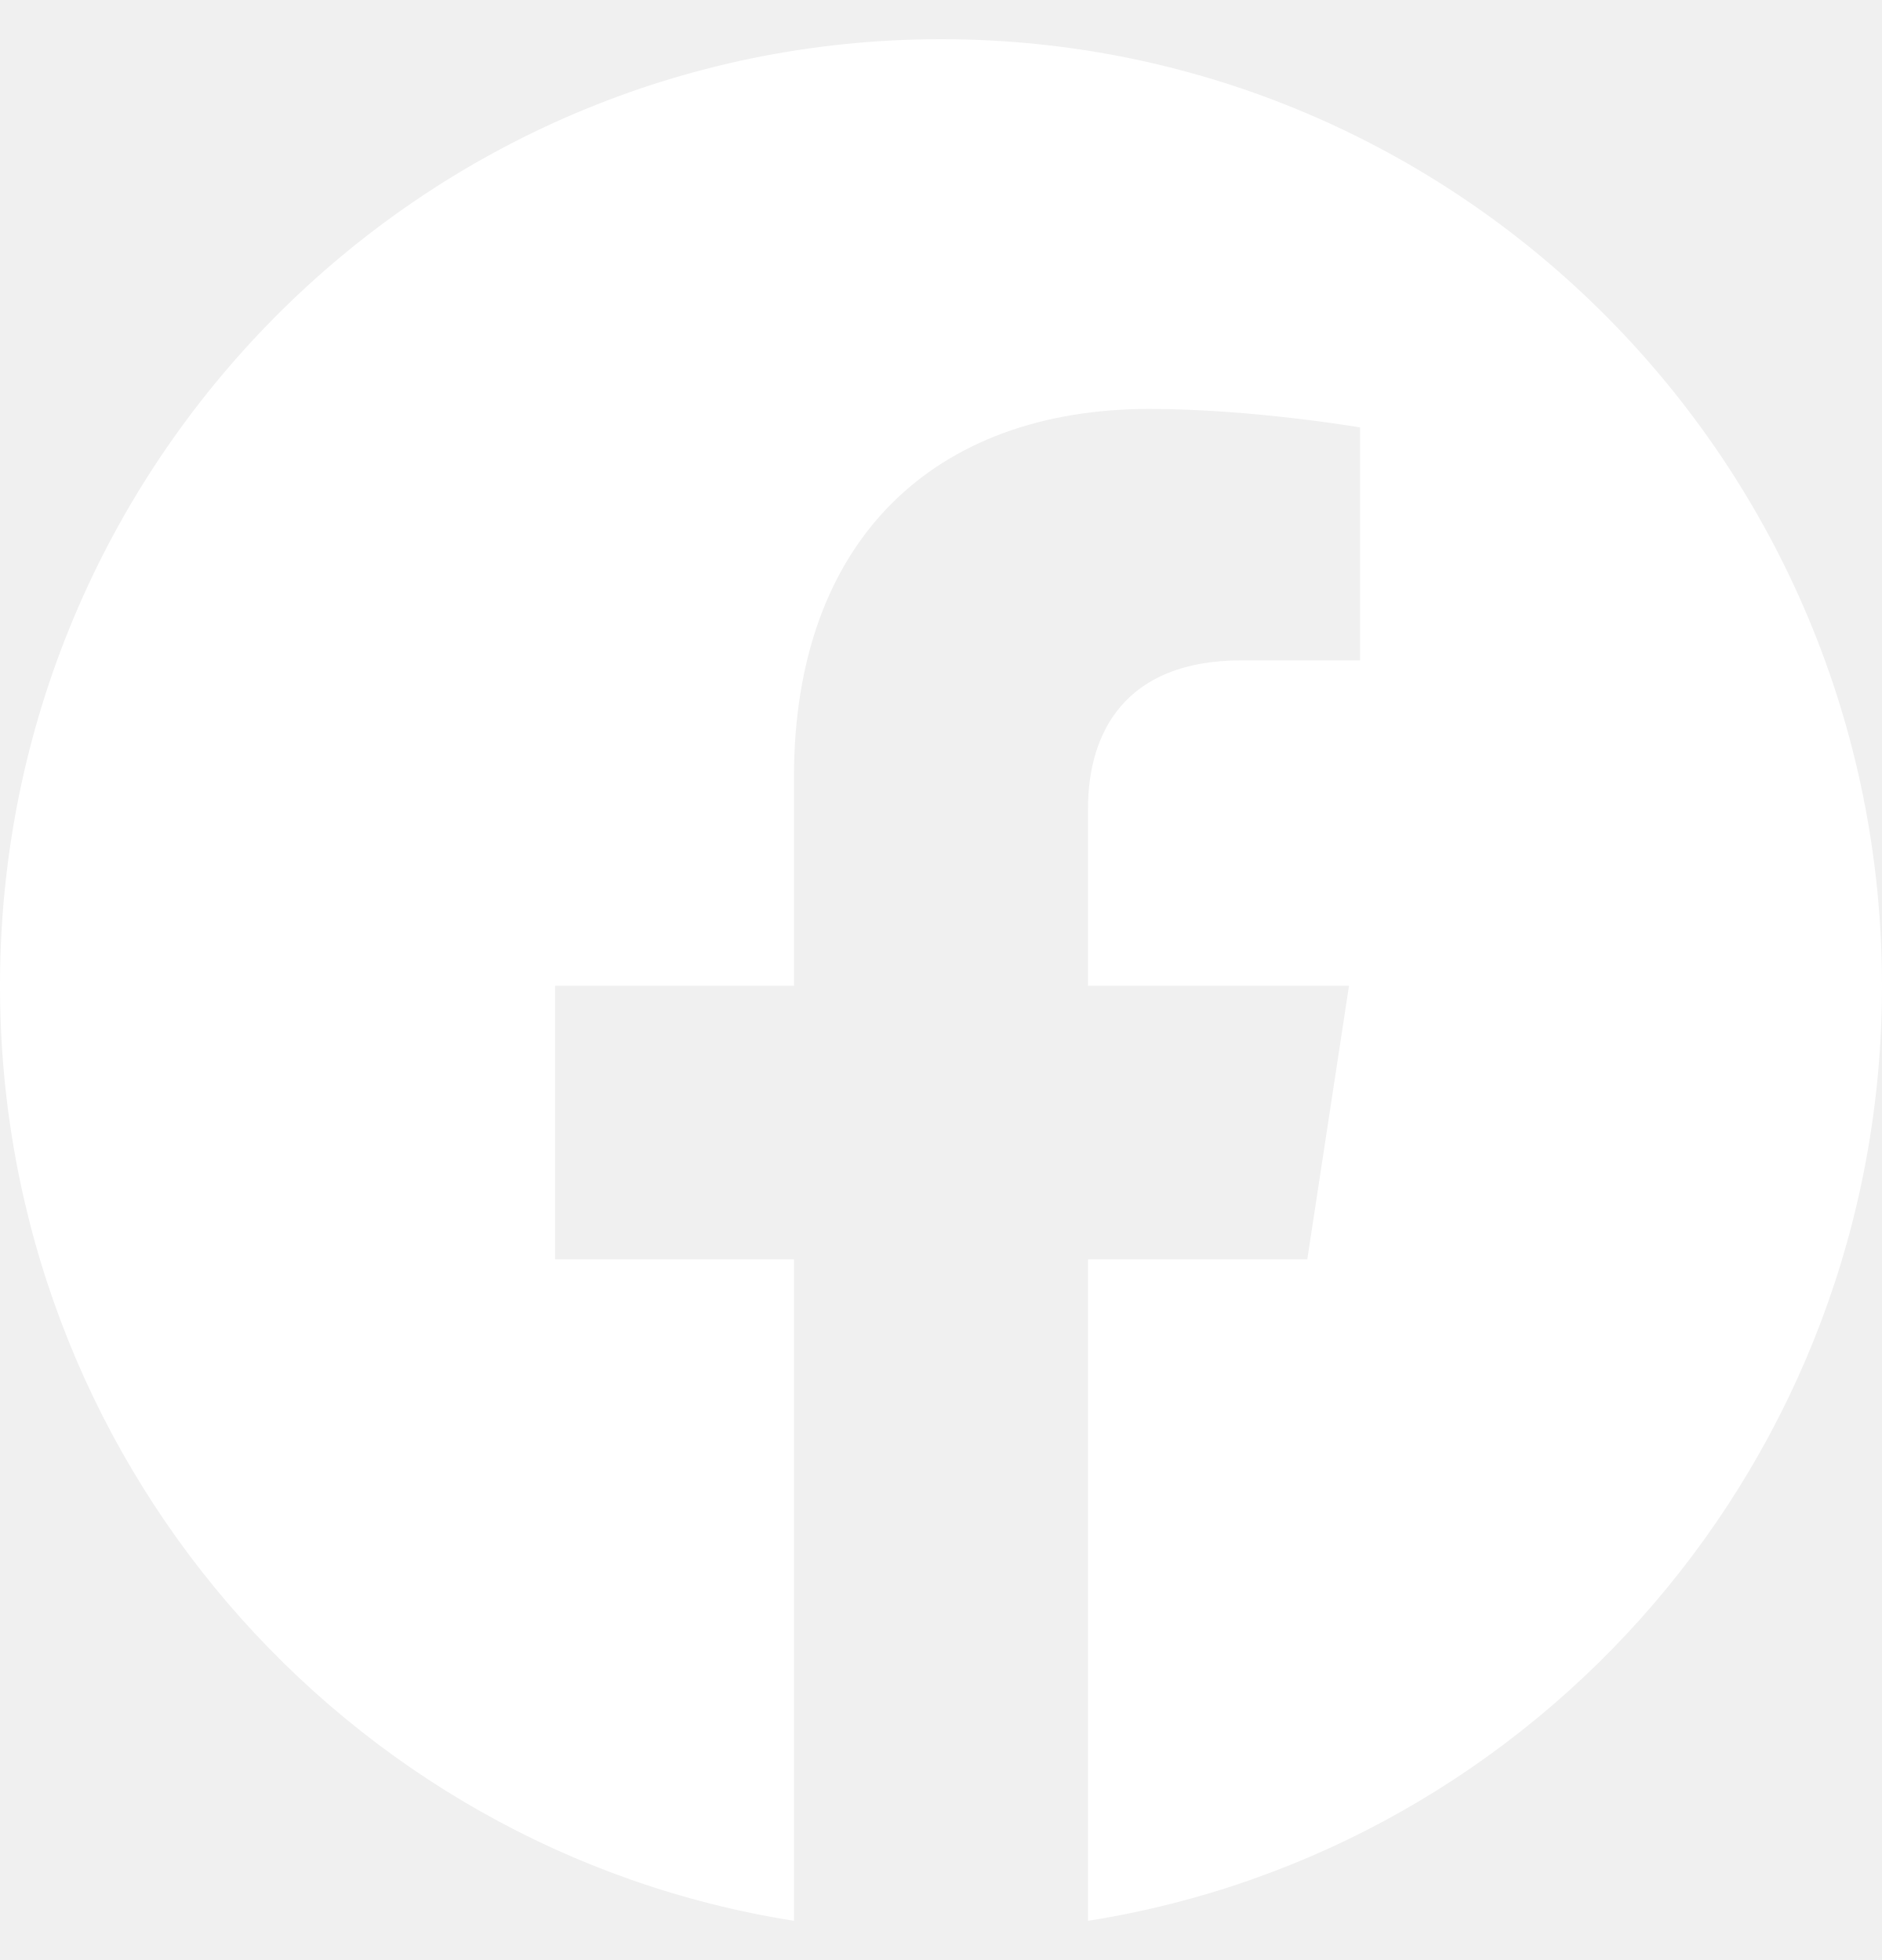
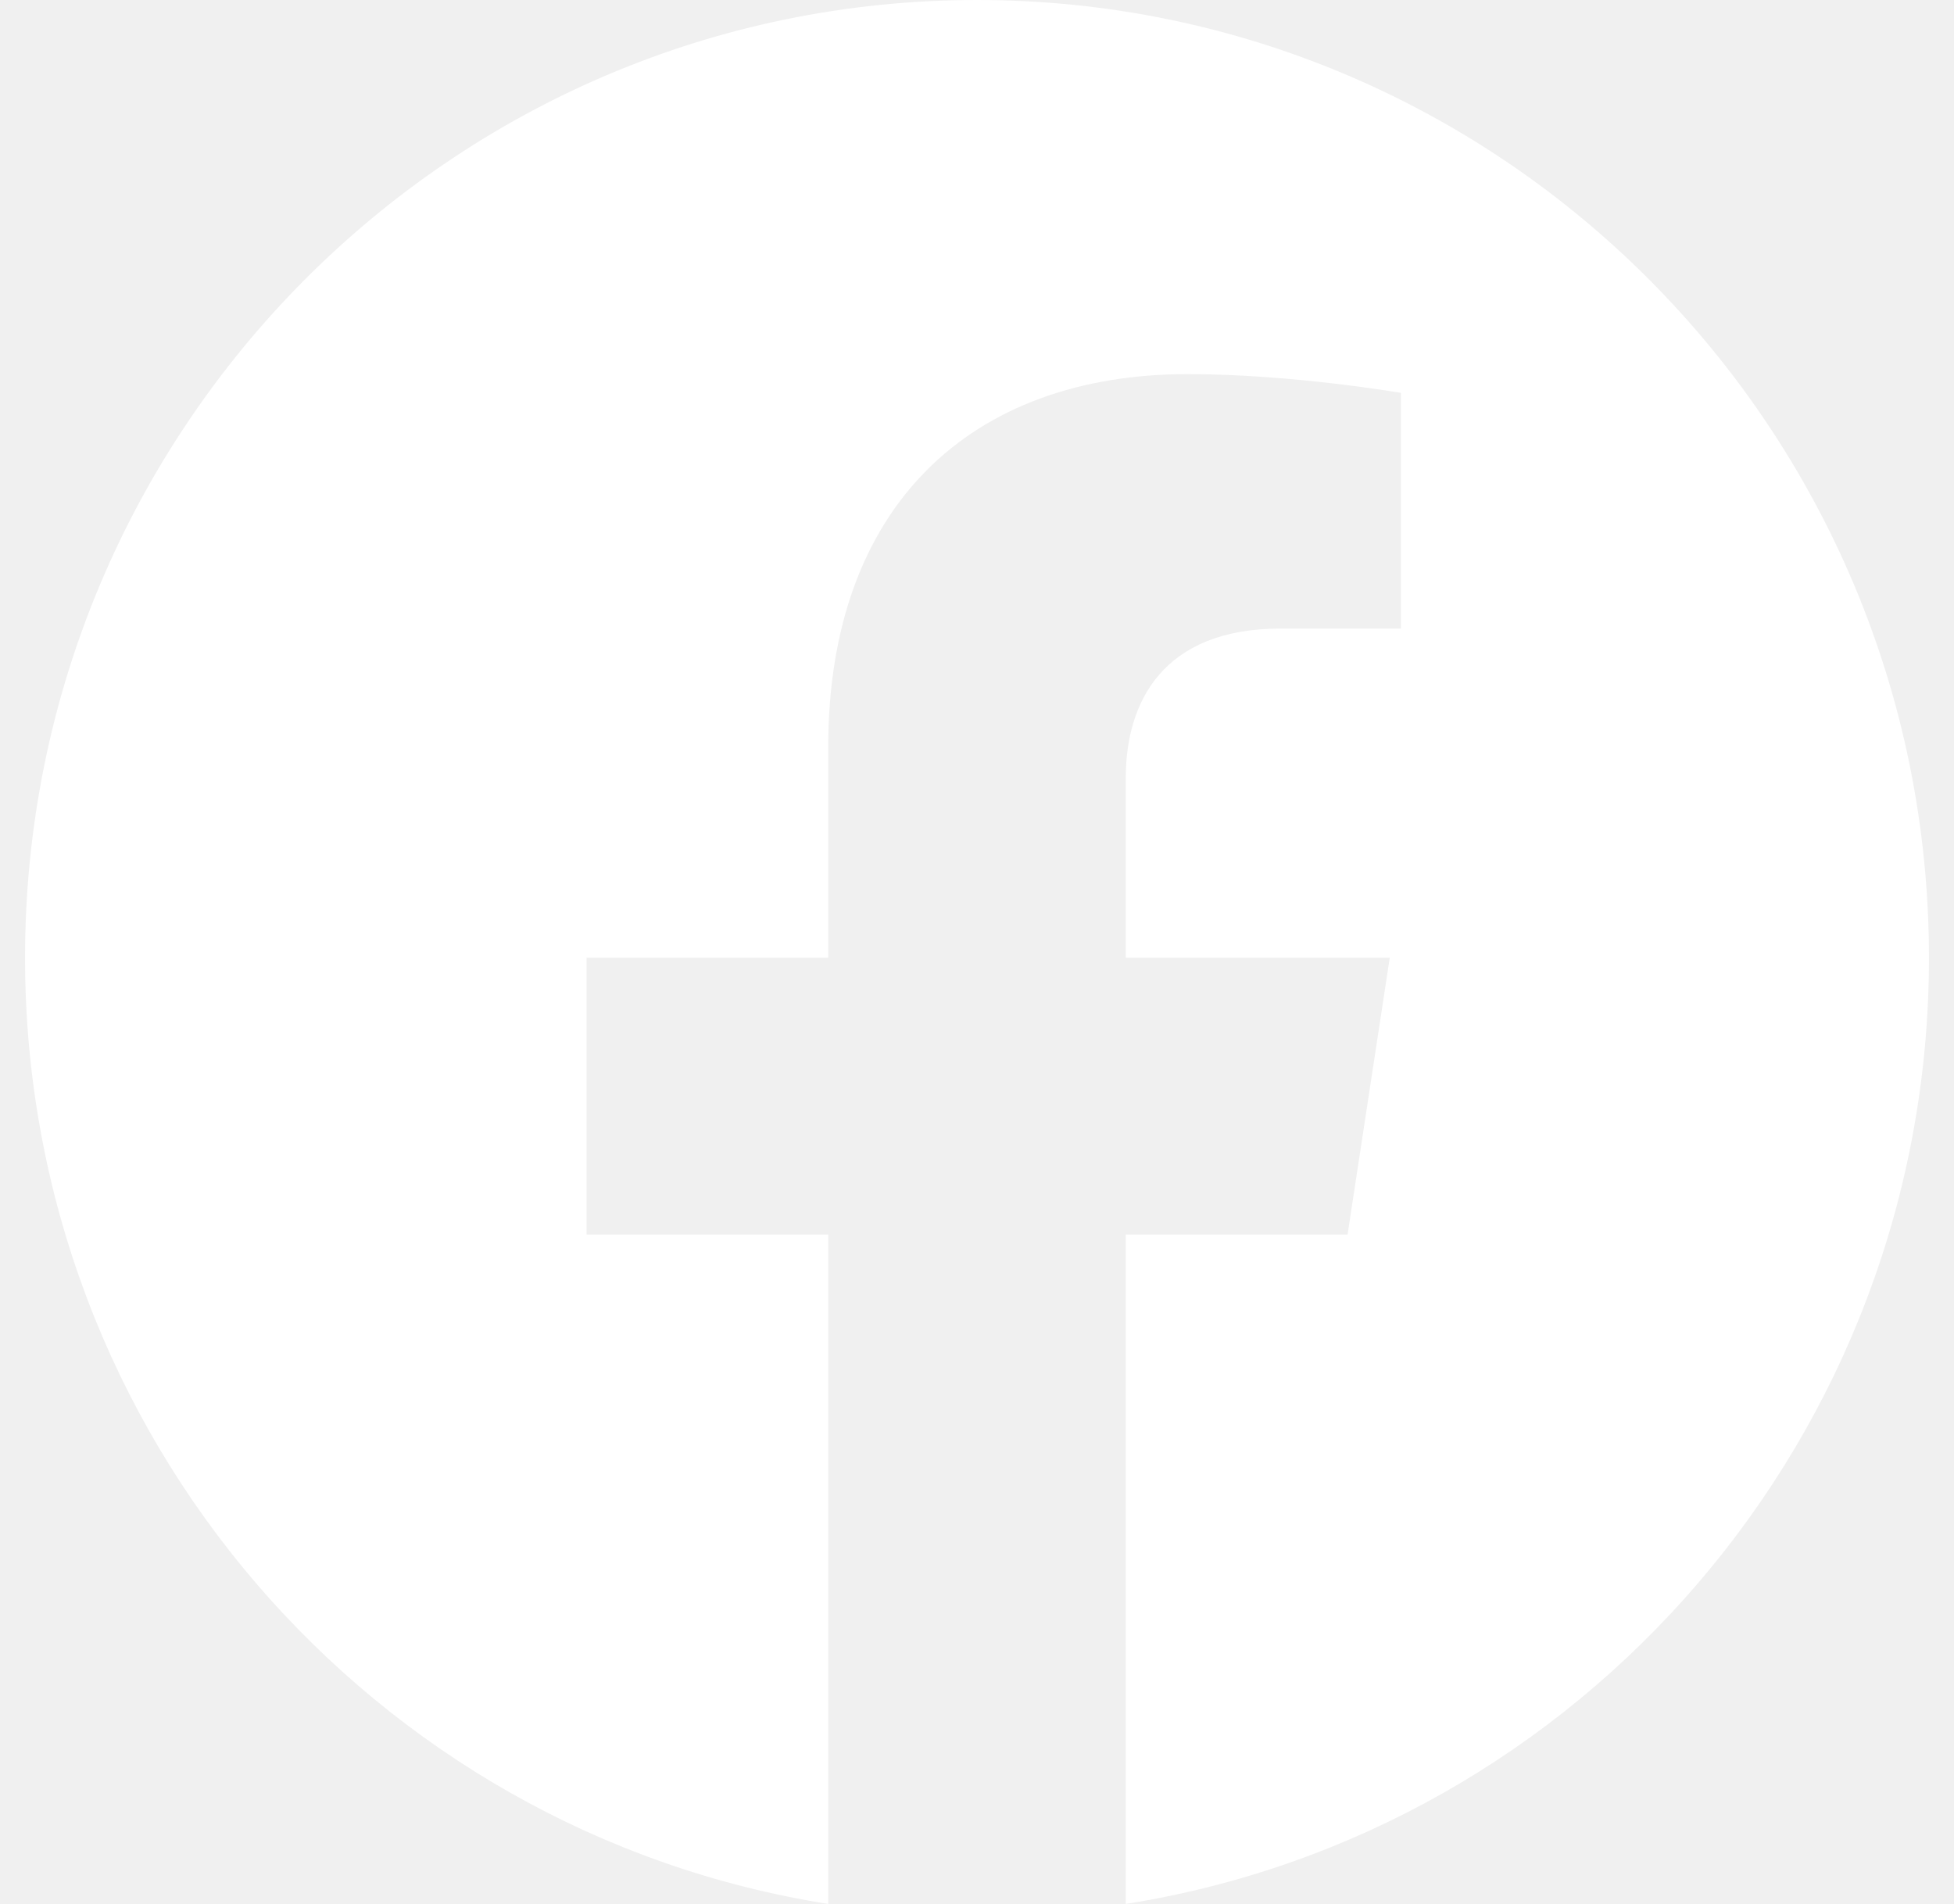
- <svg xmlns="http://www.w3.org/2000/svg" width="24" height="25" viewBox="0 0 24 25" fill="none">
-   <g clip-path="url(#clip0_25631_2608)">
-     <path d="M24 12.573C24 5.905 18.627 0.5 12 0.5C5.373 0.5 0 5.905 0 12.573C0 18.599 4.388 23.594 10.125 24.5V16.063H7.078V12.573H10.125V9.913C10.125 6.888 11.916 5.216 14.658 5.216C15.97 5.216 17.344 5.452 17.344 5.452V8.423H15.831C14.34 8.423 13.875 9.354 13.875 10.309V12.573H17.203L16.671 16.063H13.875V24.5C19.612 23.594 24 18.599 24 12.573Z" fill="white" />
-   </g>
-   <defs>
-     <clipPath id="clip0_25631_2608">
-       <rect width="24" height="24" fill="white" transform="translate(0 0.5)" />
-     </clipPath>
-   </defs>
+ <svg xmlns="http://www.w3.org/2000/svg" width="39" height="38" viewBox="0 0 39 38" fill="none">
+   <path d="M38.5 19.116C38.5 8.559 29.993 0 19.5 0C9.007 0 0.5 8.559 0.5 19.116C0.5 28.657 7.448 36.566 16.531 38V24.642H11.707V19.116H16.531V14.905C16.531 10.114 19.368 7.467 23.708 7.467C25.787 7.467 27.961 7.841 27.961 7.841V12.545H25.565C23.205 12.545 22.469 14.018 22.469 15.53V19.116H27.738L26.896 24.642H22.469V38C31.552 36.566 38.5 28.657 38.5 19.116Z" fill="white" />
</svg>
